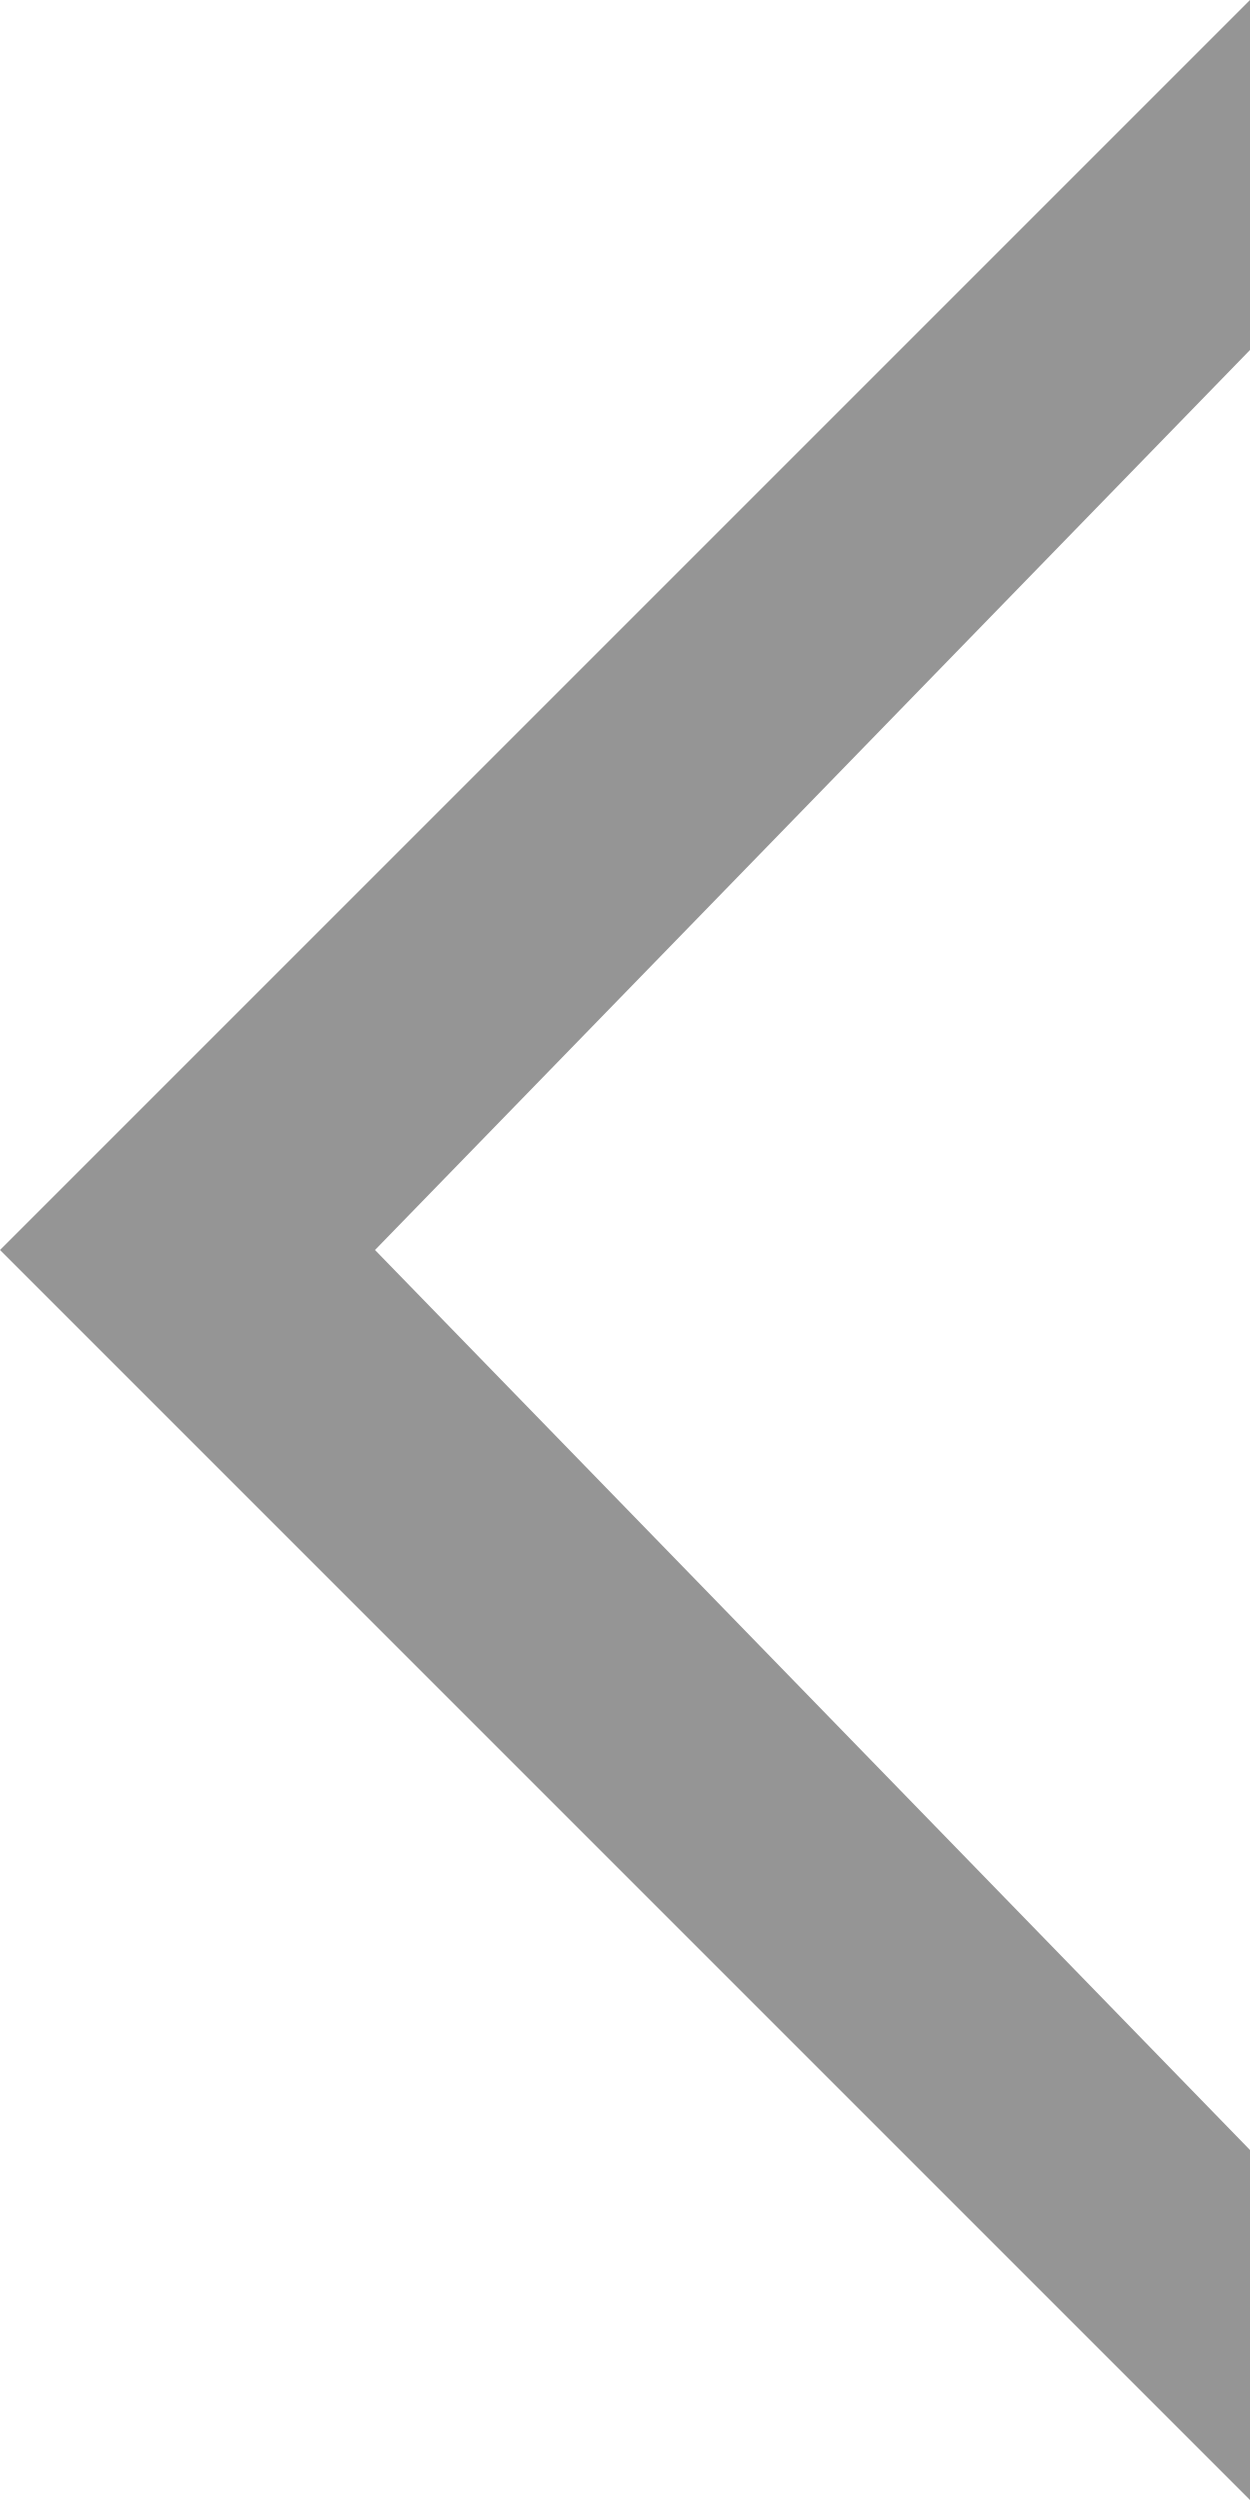
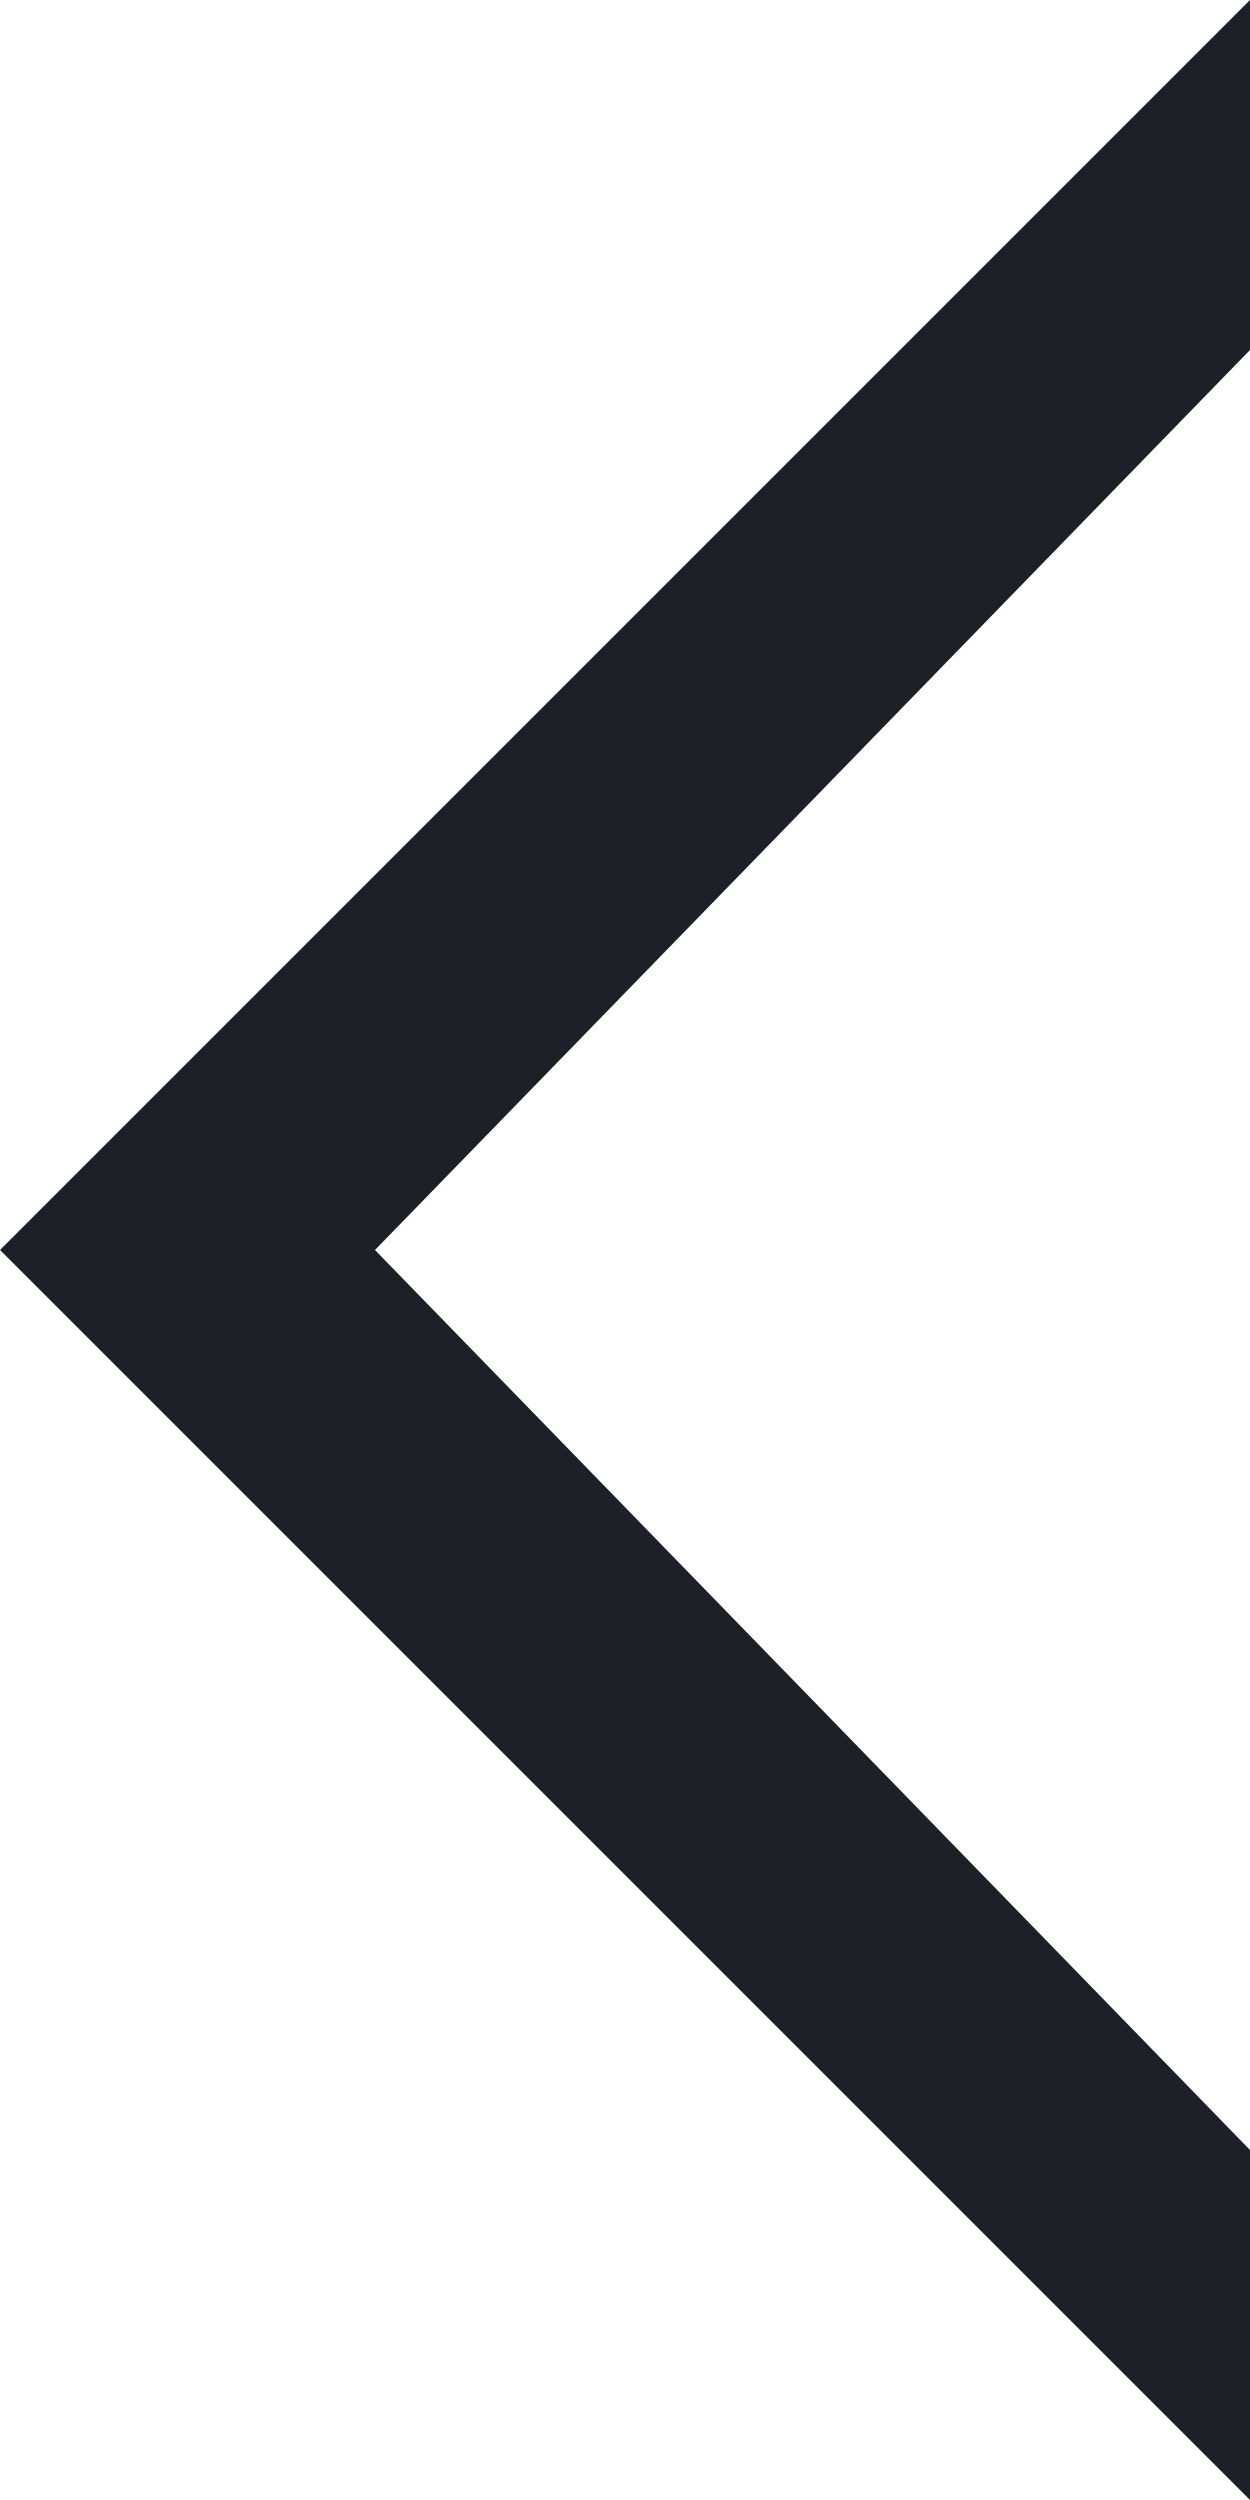
<svg xmlns="http://www.w3.org/2000/svg" version="1.1" id="Слой_1" x="0px" y="0px" width="5px" height="10px" viewBox="0 0 5 10" enable-background="new 0 0 5 10" xml:space="preserve">
-   <path fill="#959595" d="M0,5l5-5v1.4L1.5,5L5,8.6V10L0,5z" />
+   <path fill="#1d2027" d="M0,5l5-5v1.4L1.5,5L5,8.6V10L0,5z" />
</svg>
